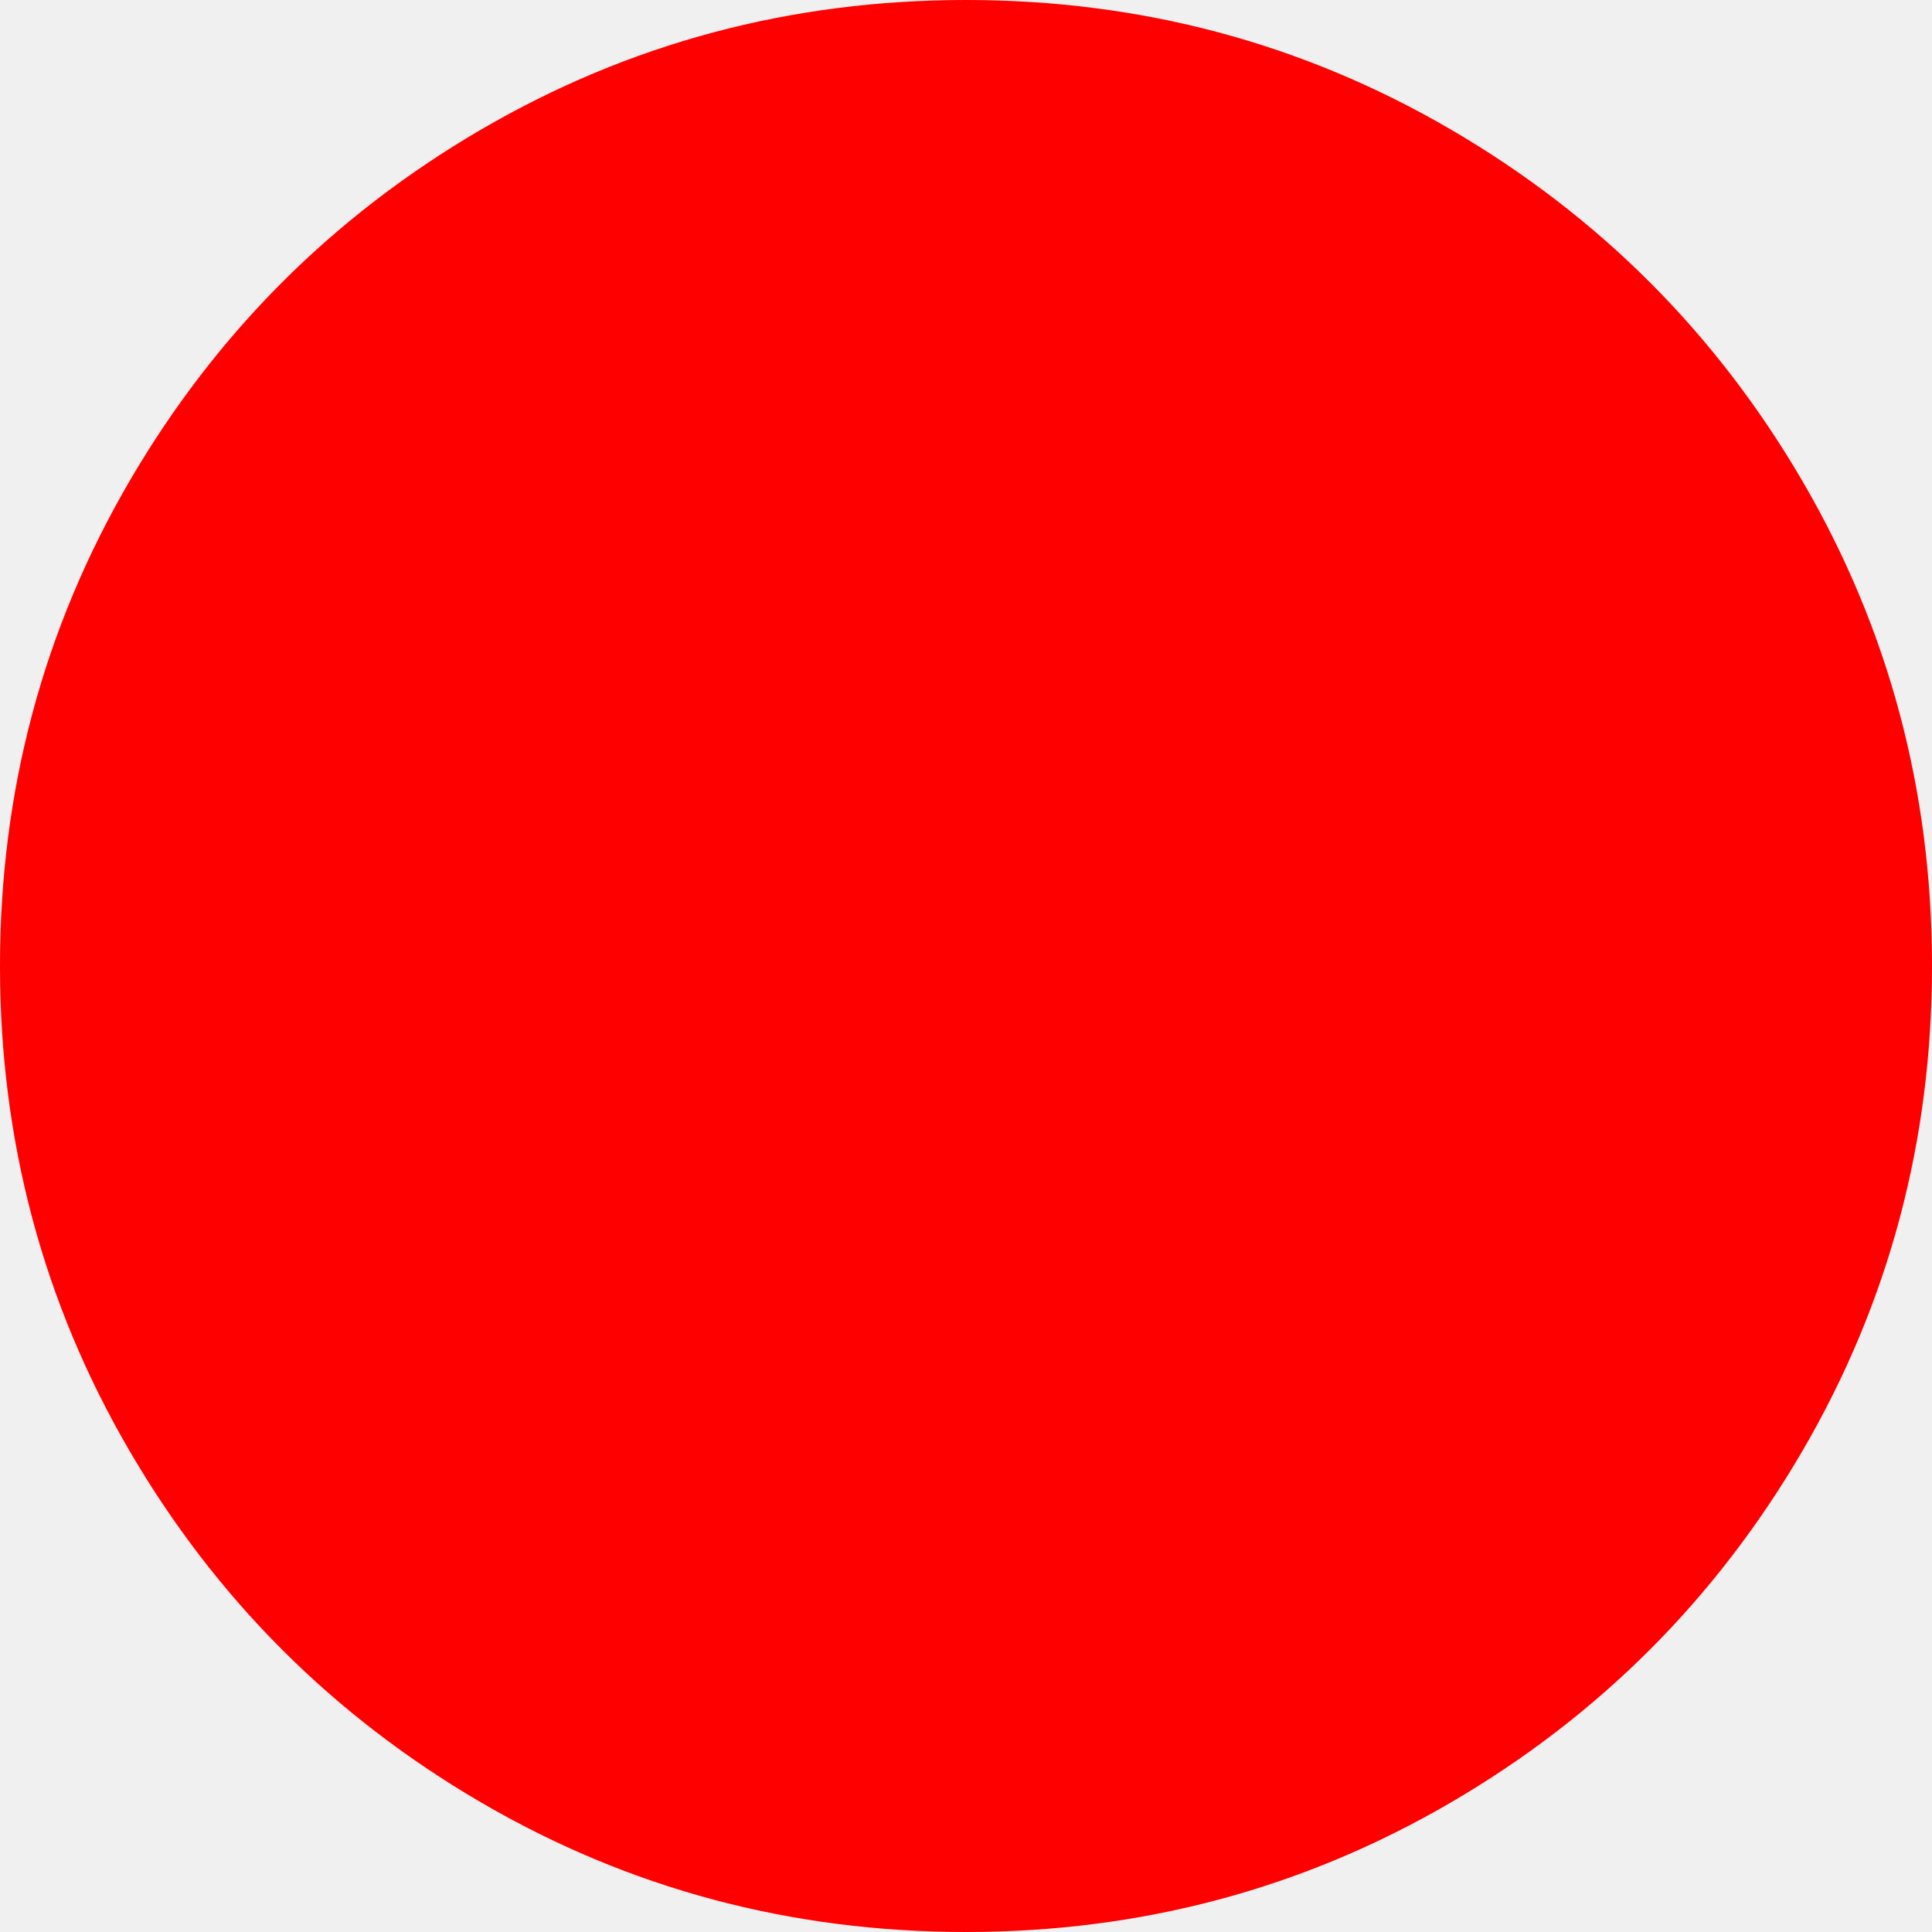
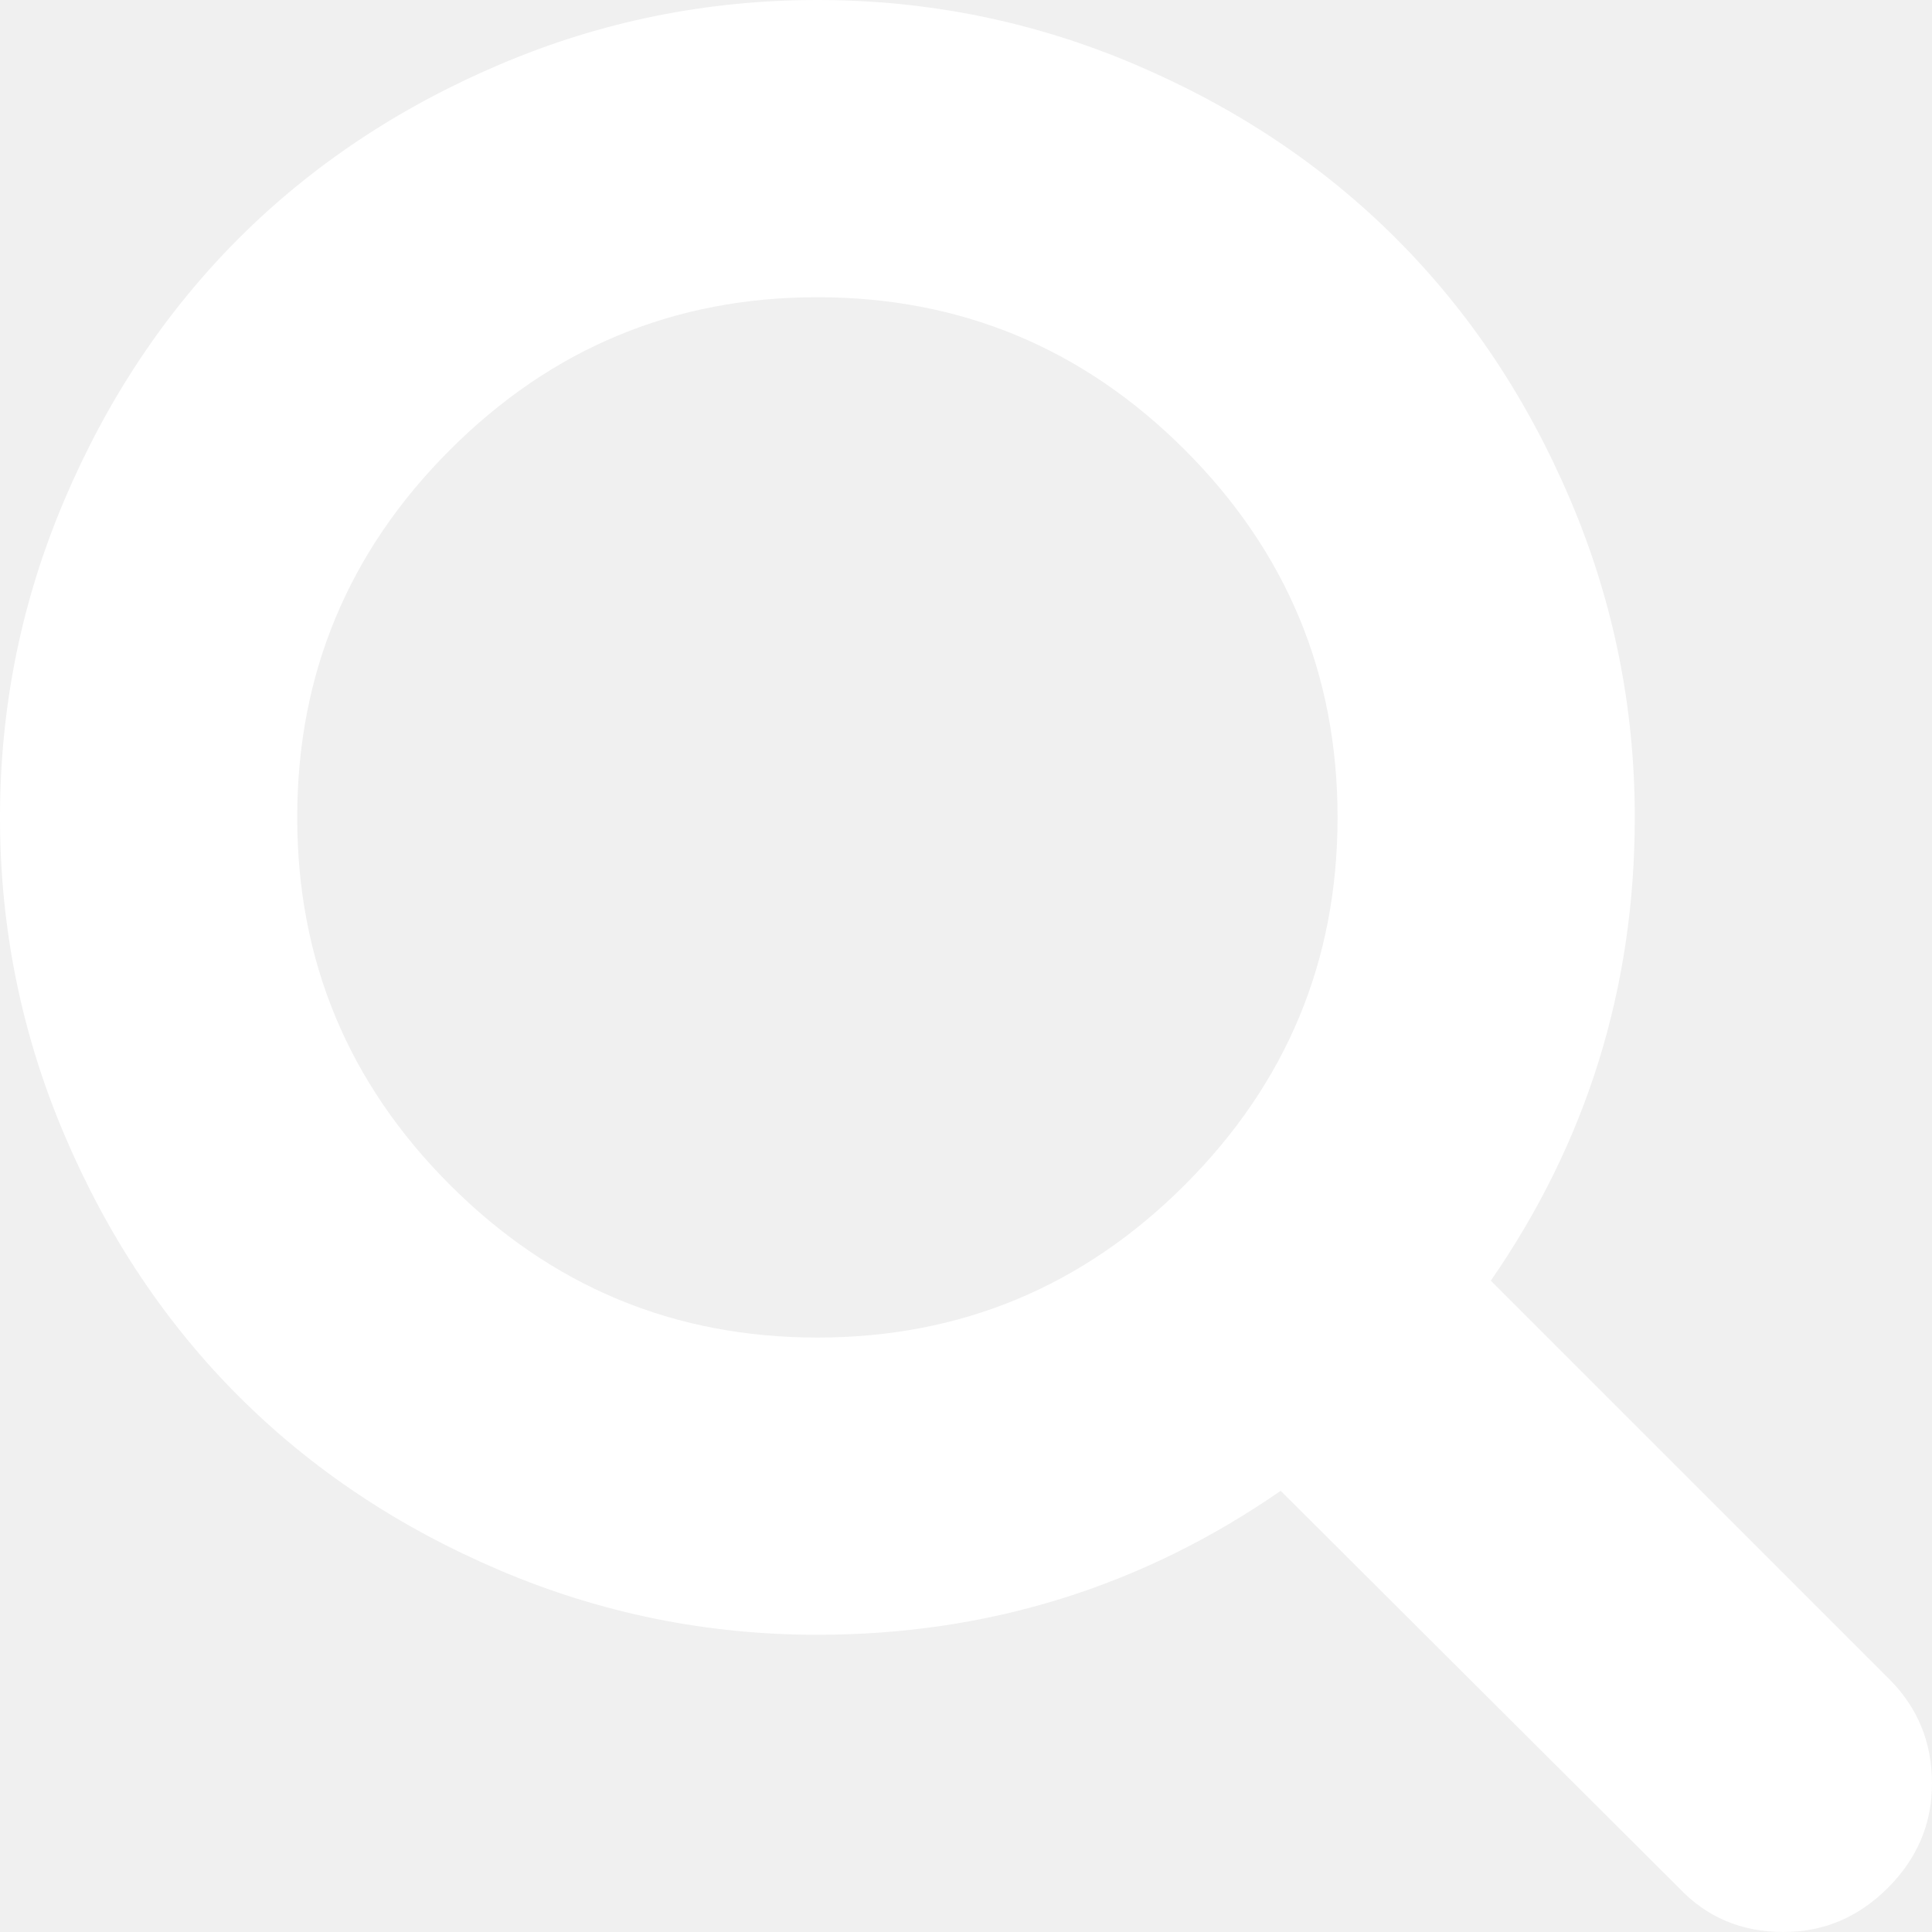
- <svg xmlns="http://www.w3.org/2000/svg" version="1.1" width="16px" height="16px">
-   <g transform="translate(-1160 -10 )">
-     <path d="M 14.927 3.984  C 15.642 5.21  16 6.549  16 8  C 16 9.451  15.642 10.79  14.927 12.016  C 14.212 13.241  13.241 14.212  12.016 14.927  C 10.79 15.642  9.451 16  8 16  C 6.549 16  5.21 15.642  3.984 14.927  C 2.759 14.212  1.788 13.241  1.073 12.016  C 0.358 10.79  0 9.451  0 8  C 0 6.549  0.358 5.21  1.073 3.984  C 1.788 2.759  2.759 1.788  3.984 1.073  C 5.21 0.358  6.549 0  8 0  C 9.451 0  10.79 0.358  12.016 1.073  C 13.241 1.788  14.212 2.759  14.927 3.984  Z " fill-rule="nonzero" fill="#ff0000" stroke="none" transform="matrix(1 0 0 1 1160 10 )" />
+ <svg xmlns="http://www.w3.org/2000/svg" version="1.1" width="25px" height="25px">
+   <g transform="translate(-567 -11 )">
+     <path d="M 15.332 15.332  C 16.649 14.015  17.308 12.43  17.308 10.577  C 17.308 8.724  16.649 7.139  15.332 5.822  C 14.015 4.505  12.43 3.846  10.577 3.846  C 8.724 3.846  7.139 4.505  5.822 5.822  C 4.505 7.139  3.846 8.724  3.846 10.577  C 3.846 12.43  4.505 14.015  5.822 15.332  C 7.139 16.649  8.724 17.308  10.577 17.308  C 12.43 17.308  14.015 16.649  15.332 15.332  Z M 24.444 21.725  C 24.815 22.095  25 22.546  25 23.077  C 25 23.598  24.81 24.048  24.429 24.429  C 24.048 24.81  23.598 25  23.077 25  C 22.536 25  22.085 24.81  21.725 24.429  L 16.572 19.291  C 14.779 20.533  12.78 21.154  10.577 21.154  C 9.145 21.154  7.775 20.876  6.468 20.32  C 5.161 19.764  4.034 19.013  3.087 18.066  C 2.141 17.12  1.39 15.993  0.834 14.686  C 0.278 13.379  0 12.009  0 10.577  C 0 9.145  0.278 7.775  0.834 6.468  C 1.39 5.161  2.141 4.034  3.087 3.087  C 4.034 2.141  5.161 1.39  6.468 0.834  C 7.775 0.278  9.145 0  10.577 0  C 12.009 0  13.379 0.278  14.686 0.834  C 15.993 1.39  17.12 2.141  18.066 3.087  C 19.013 4.034  19.764 5.161  20.32 6.468  C 20.876 7.775  21.154 9.145  21.154 10.577  C 21.154 12.78  20.533 14.779  19.291 16.572  L 24.444 21.725  Z " fill-rule="nonzero" fill="#ffffff" stroke="none" transform="matrix(1 0 0 1 567 11 )" />
  </g>
</svg>
